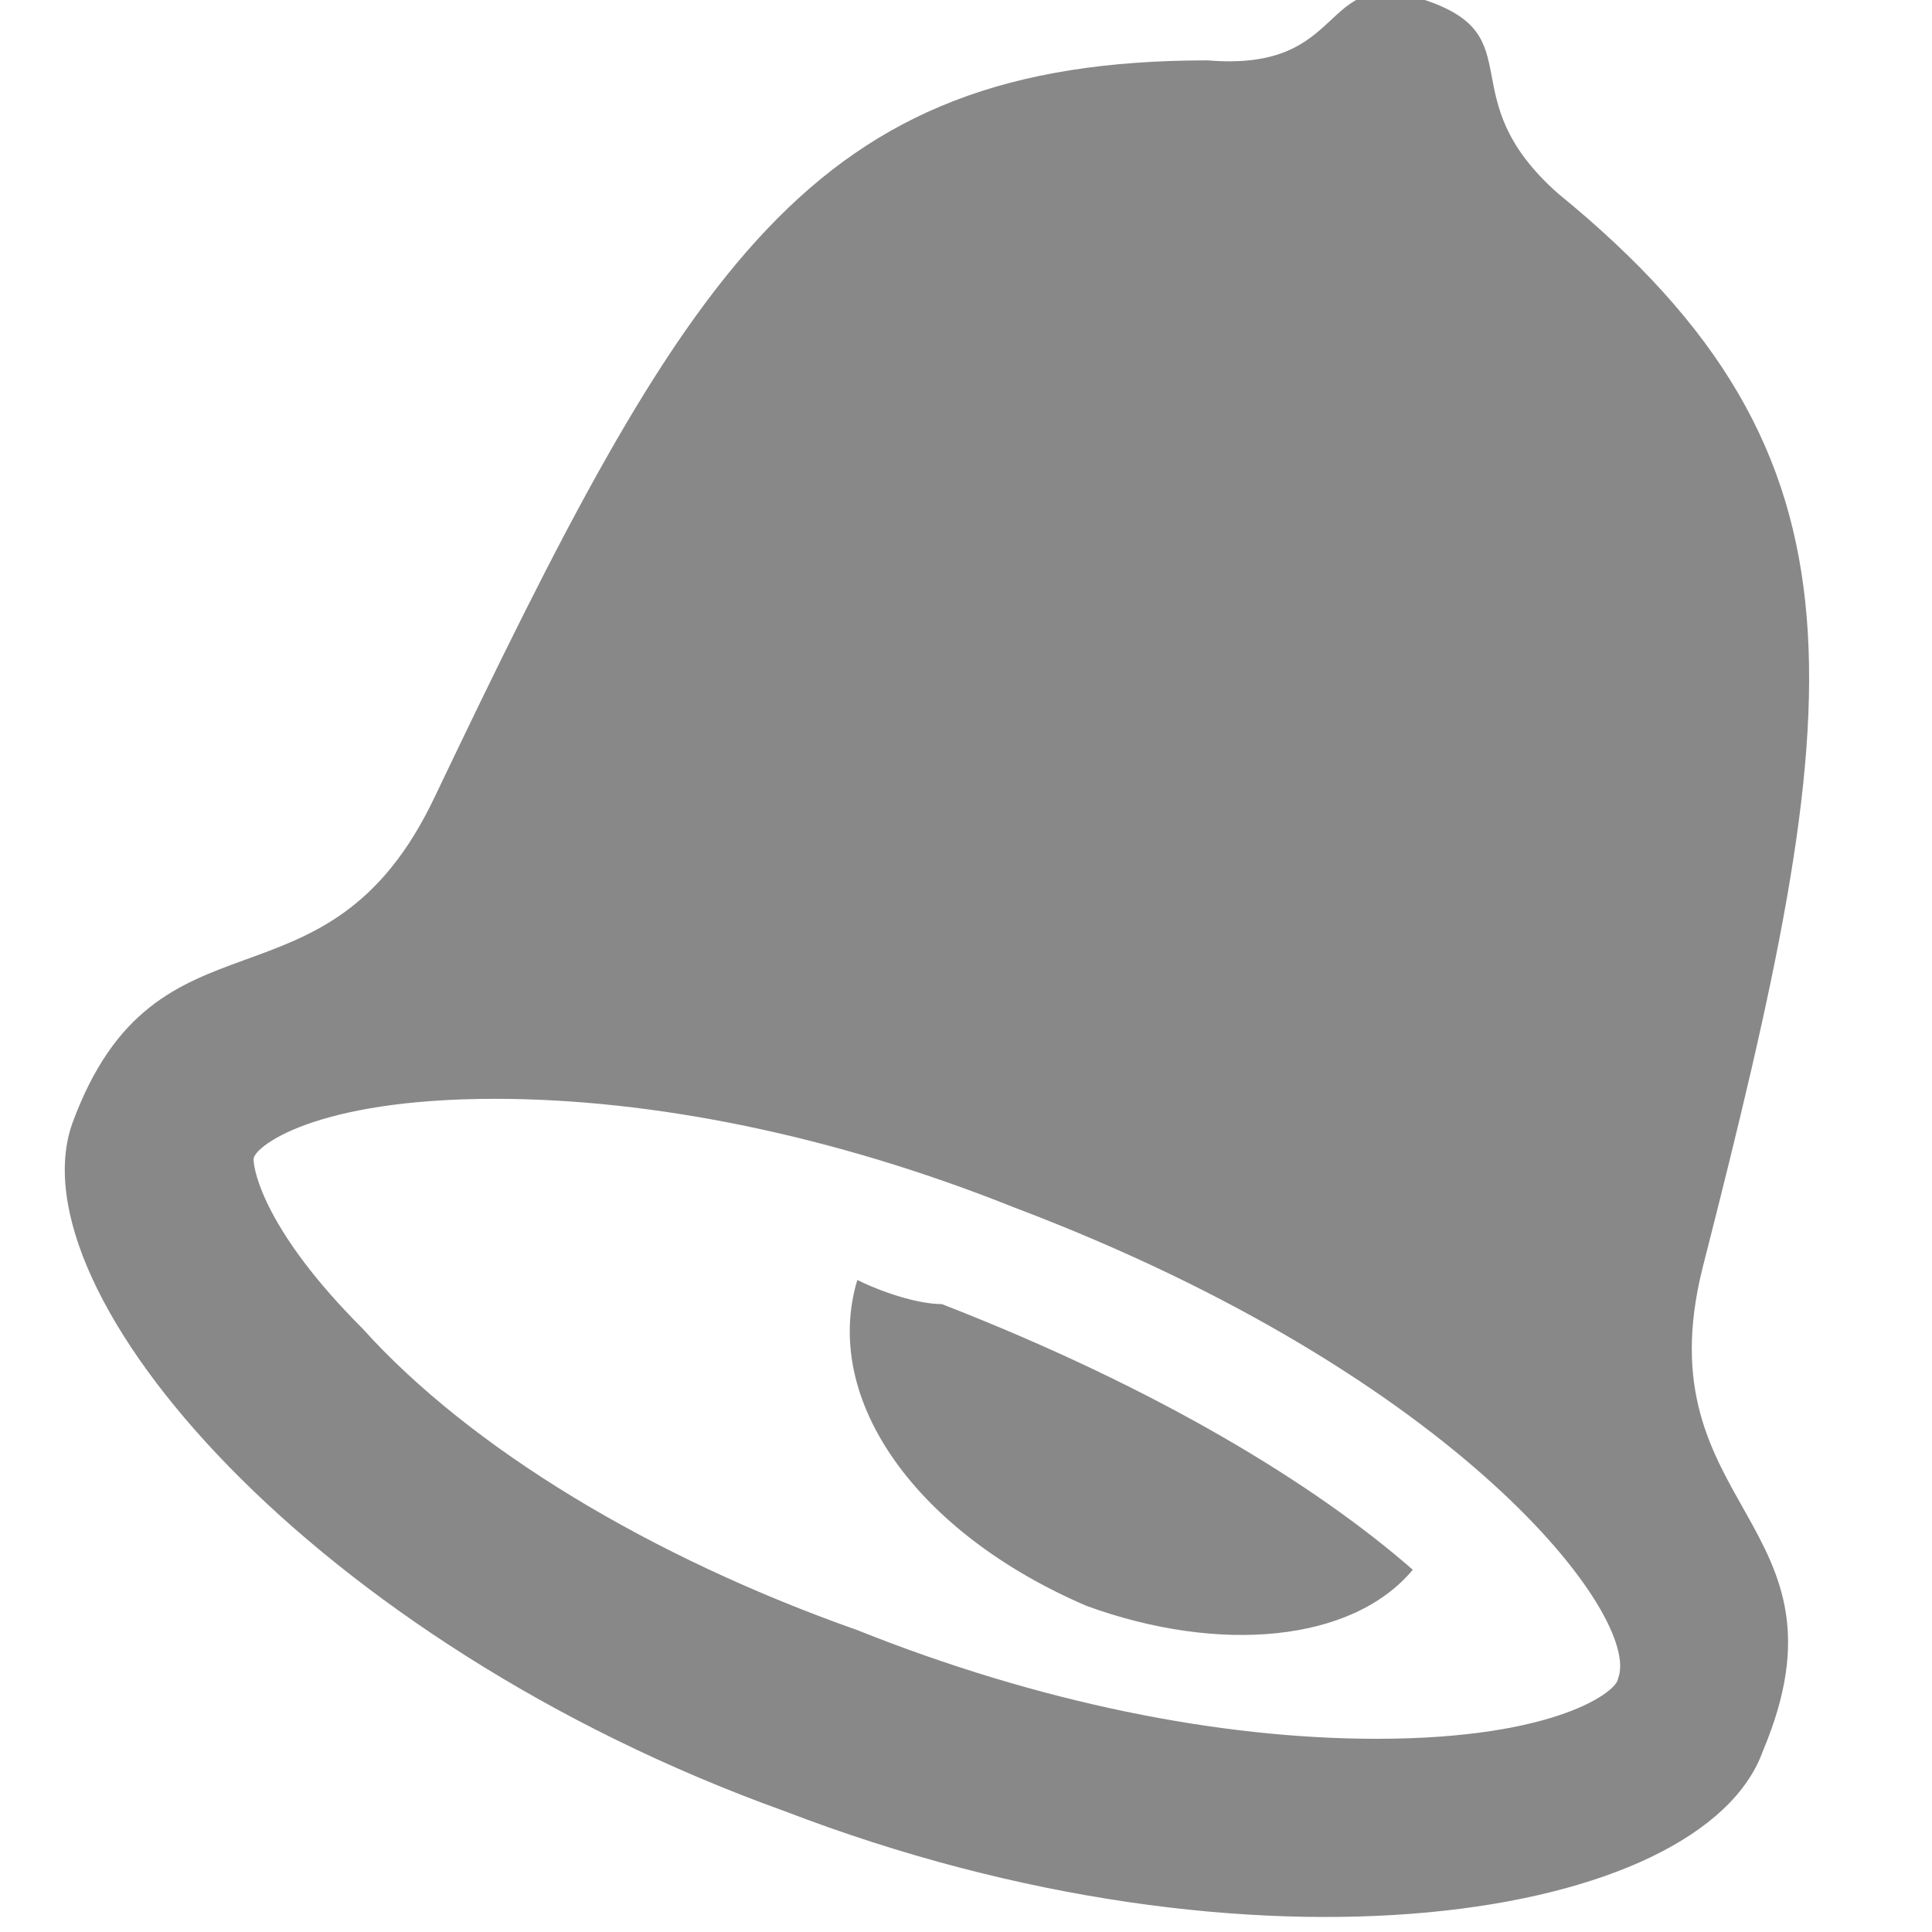
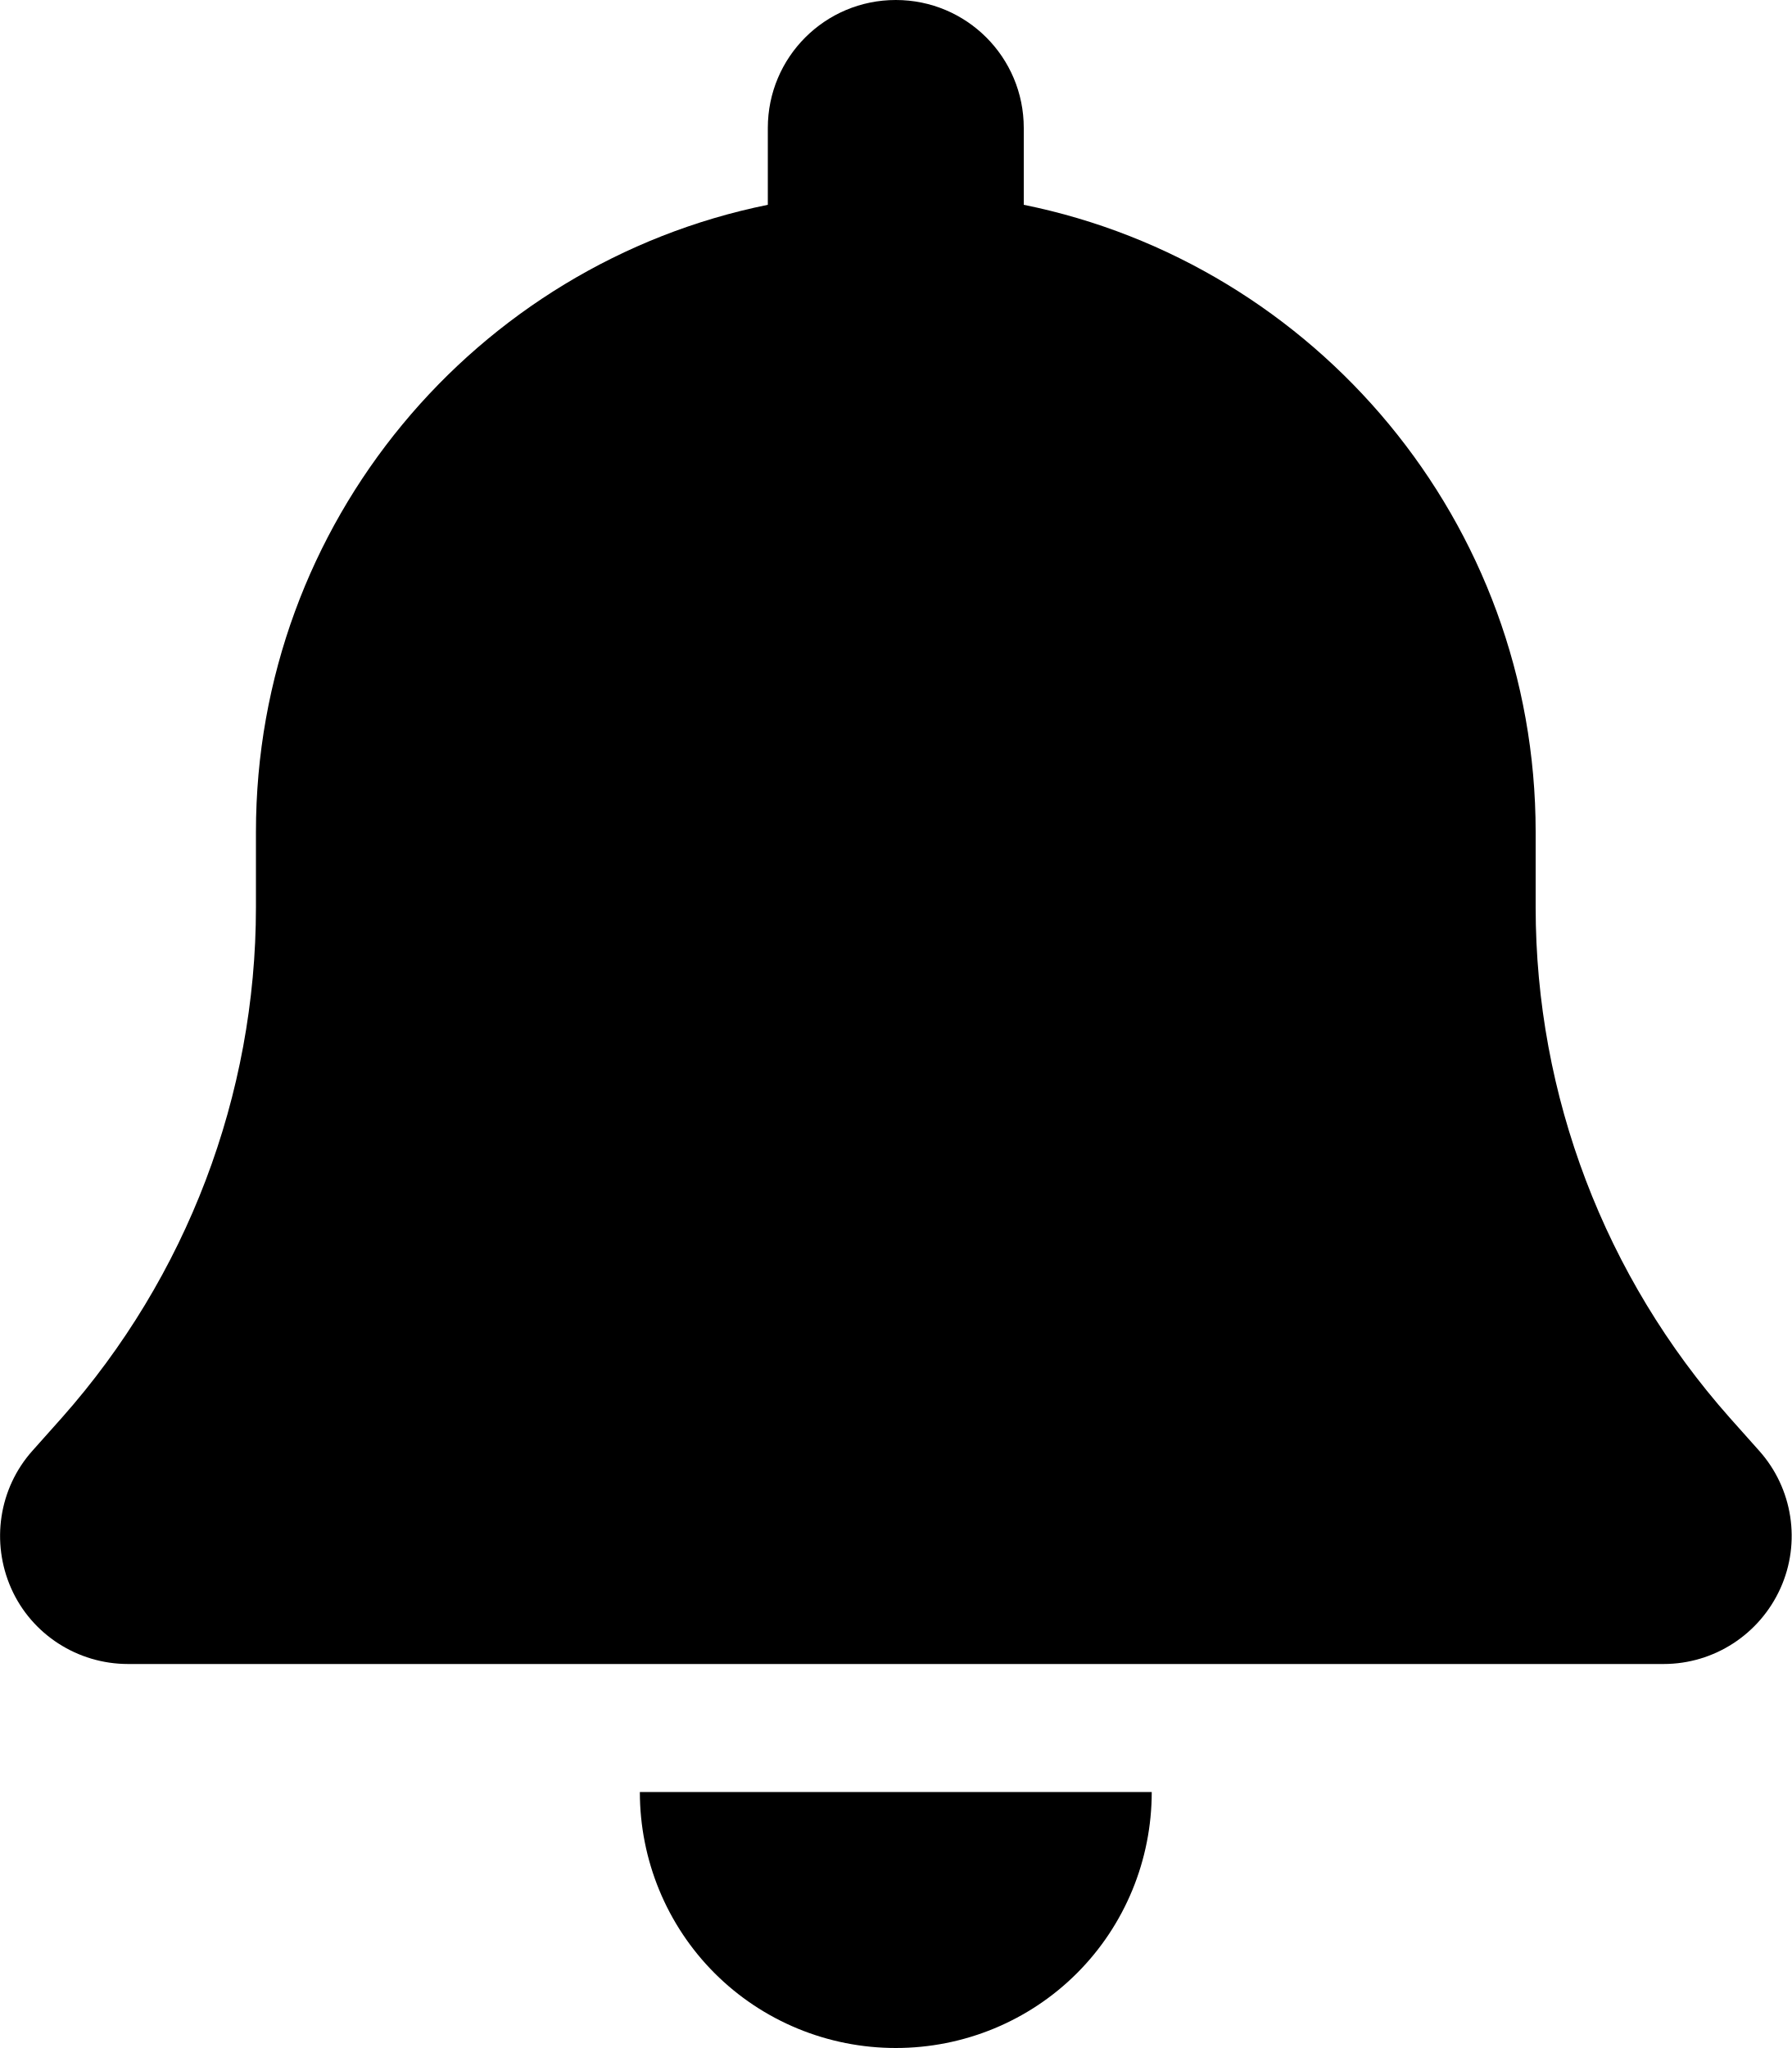
- <svg xmlns="http://www.w3.org/2000/svg" version="1.1" x="0px" y="0px" width="16px" height="16px" viewBox="-0.6 0 16 16" style="overflow:visible;enable-background:new -0.6 0 16 16;" xml:space="preserve" preserveAspectRatio="xMinYMid meet">
-   <defs>
- </defs>
-   <path style="fill:#888;" d="M13.5,10.5c1.2-4.7,1.5-6.7-1.2-8.9c-0.9-0.8-0.2-1.3-1.1-1.6c-0.9-0.3-0.6,0.6-1.8,0.5  C6.1,0.5,5.1,2.2,3,6.6c-0.9,1.9-2.3,0.8-3,2.7c-0.5,1.4,2,4.3,5.9,5.7c3.9,1.5,7.6,0.9,8.1-0.5C14.8,12.6,13,12.5,13.5,10.5z   M10.8,14.4c-1.3,0-2.8-0.3-4.3-0.9c-1.7-0.6-3.2-1.5-4.1-2.5c-0.8-0.8-0.9-1.3-0.9-1.4c0-0.1,0.5-0.5,2-0.5c1.3,0,2.8,0.3,4.3,0.9  c3.7,1.4,5.2,3.4,5,3.9C12.8,14,12.3,14.4,10.8,14.4z M6.5,10.6C6.5,10.6,6.5,10.6,6.5,10.6c-0.3,1,0.5,2.1,1.9,2.7  c1.1,0.4,2.2,0.3,2.7-0.3c-0.8-0.7-2.1-1.5-3.9-2.2C7,10.8,6.7,10.7,6.5,10.6z" />
+ <svg xmlns="http://www.w3.org/2000/svg" viewBox="0 0 448 512" preserveAspectRatio="xMinYMid meet">
+   <path d="M224 0c-17.7 0-32 14.3-32 32V51.2C119 66 64 130.6 64 208v18.8c0 47-17.3 92.4-48.5 127.6l-7.4 8.3c-8.4 9.4-10.4 22.9-5.3 34.4S19.4 416 32 416H416c12.6 0 24-7.4 29.2-18.9s3.1-25-5.3-34.4l-7.4-8.3C401.3 319.2 384 273.9 384 226.8V208c0-77.4-55-142-128-156.8V32c0-17.7-14.3-32-32-32zm45.3 493.3c12-12 18.7-28.3 18.7-45.3H224 160c0 17 6.7 33.3 18.7 45.3s28.3 18.7 45.3 18.7s33.3-6.7 45.3-18.7z" />
</svg>
